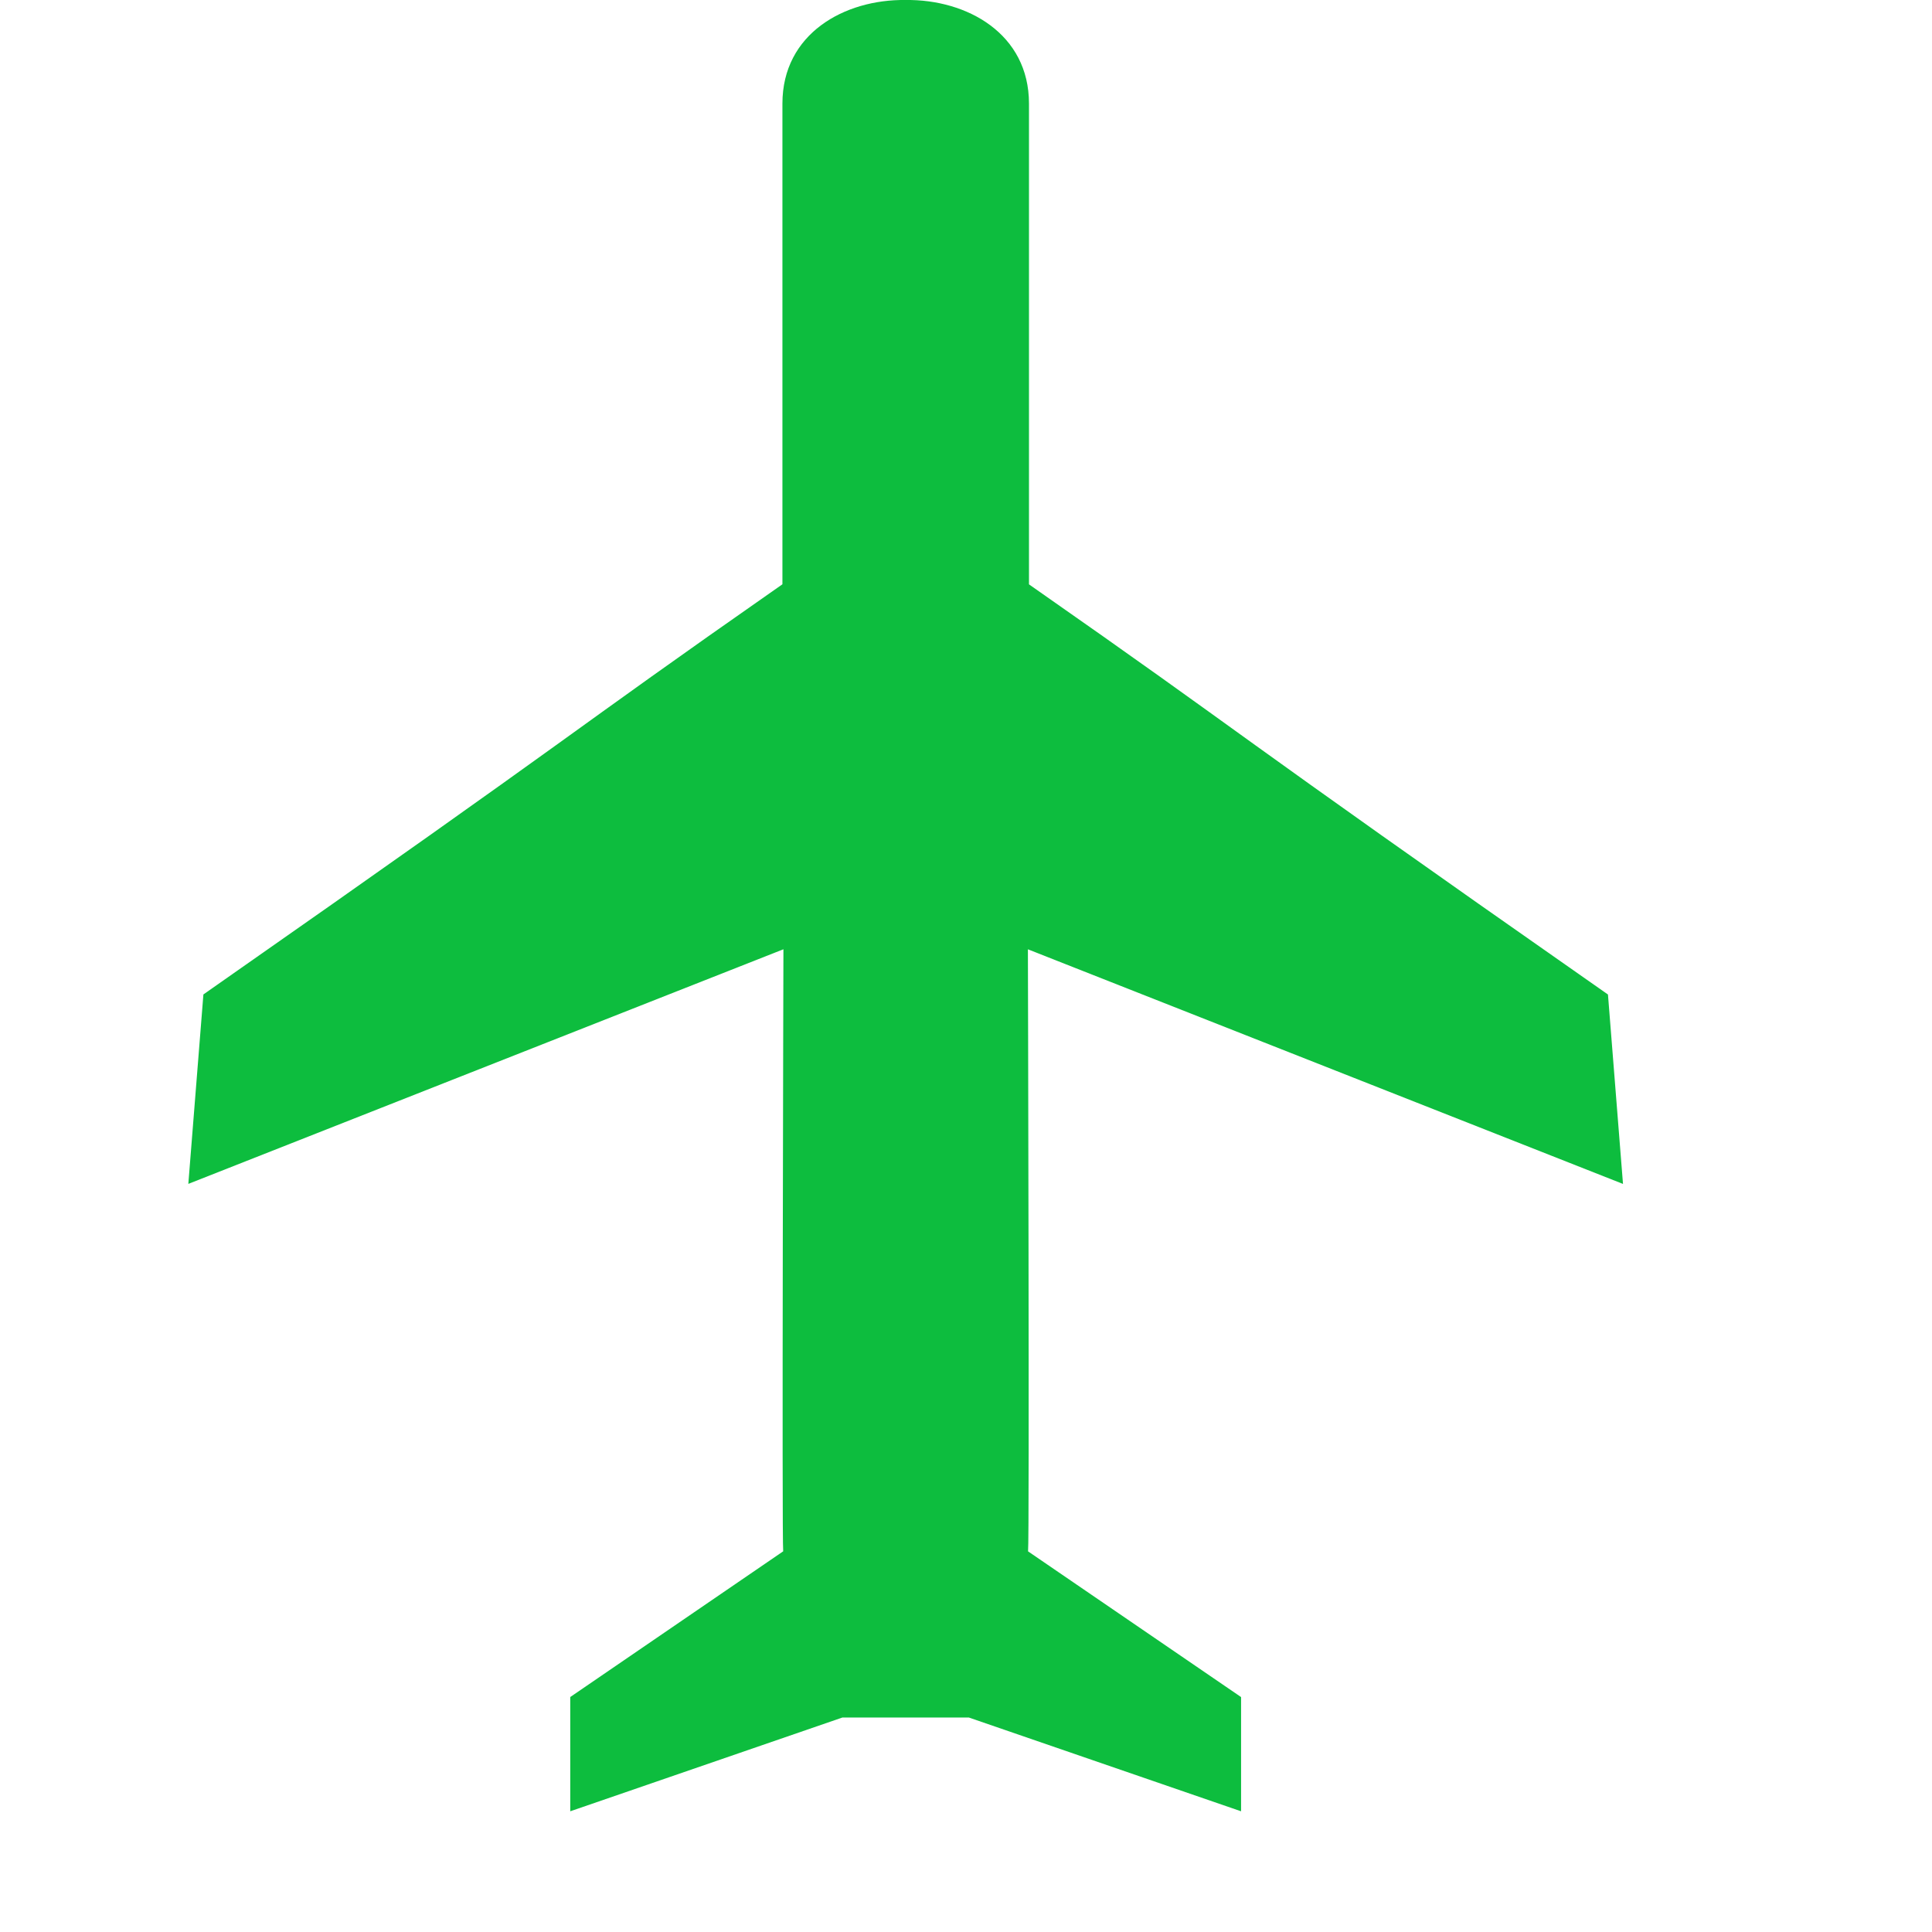
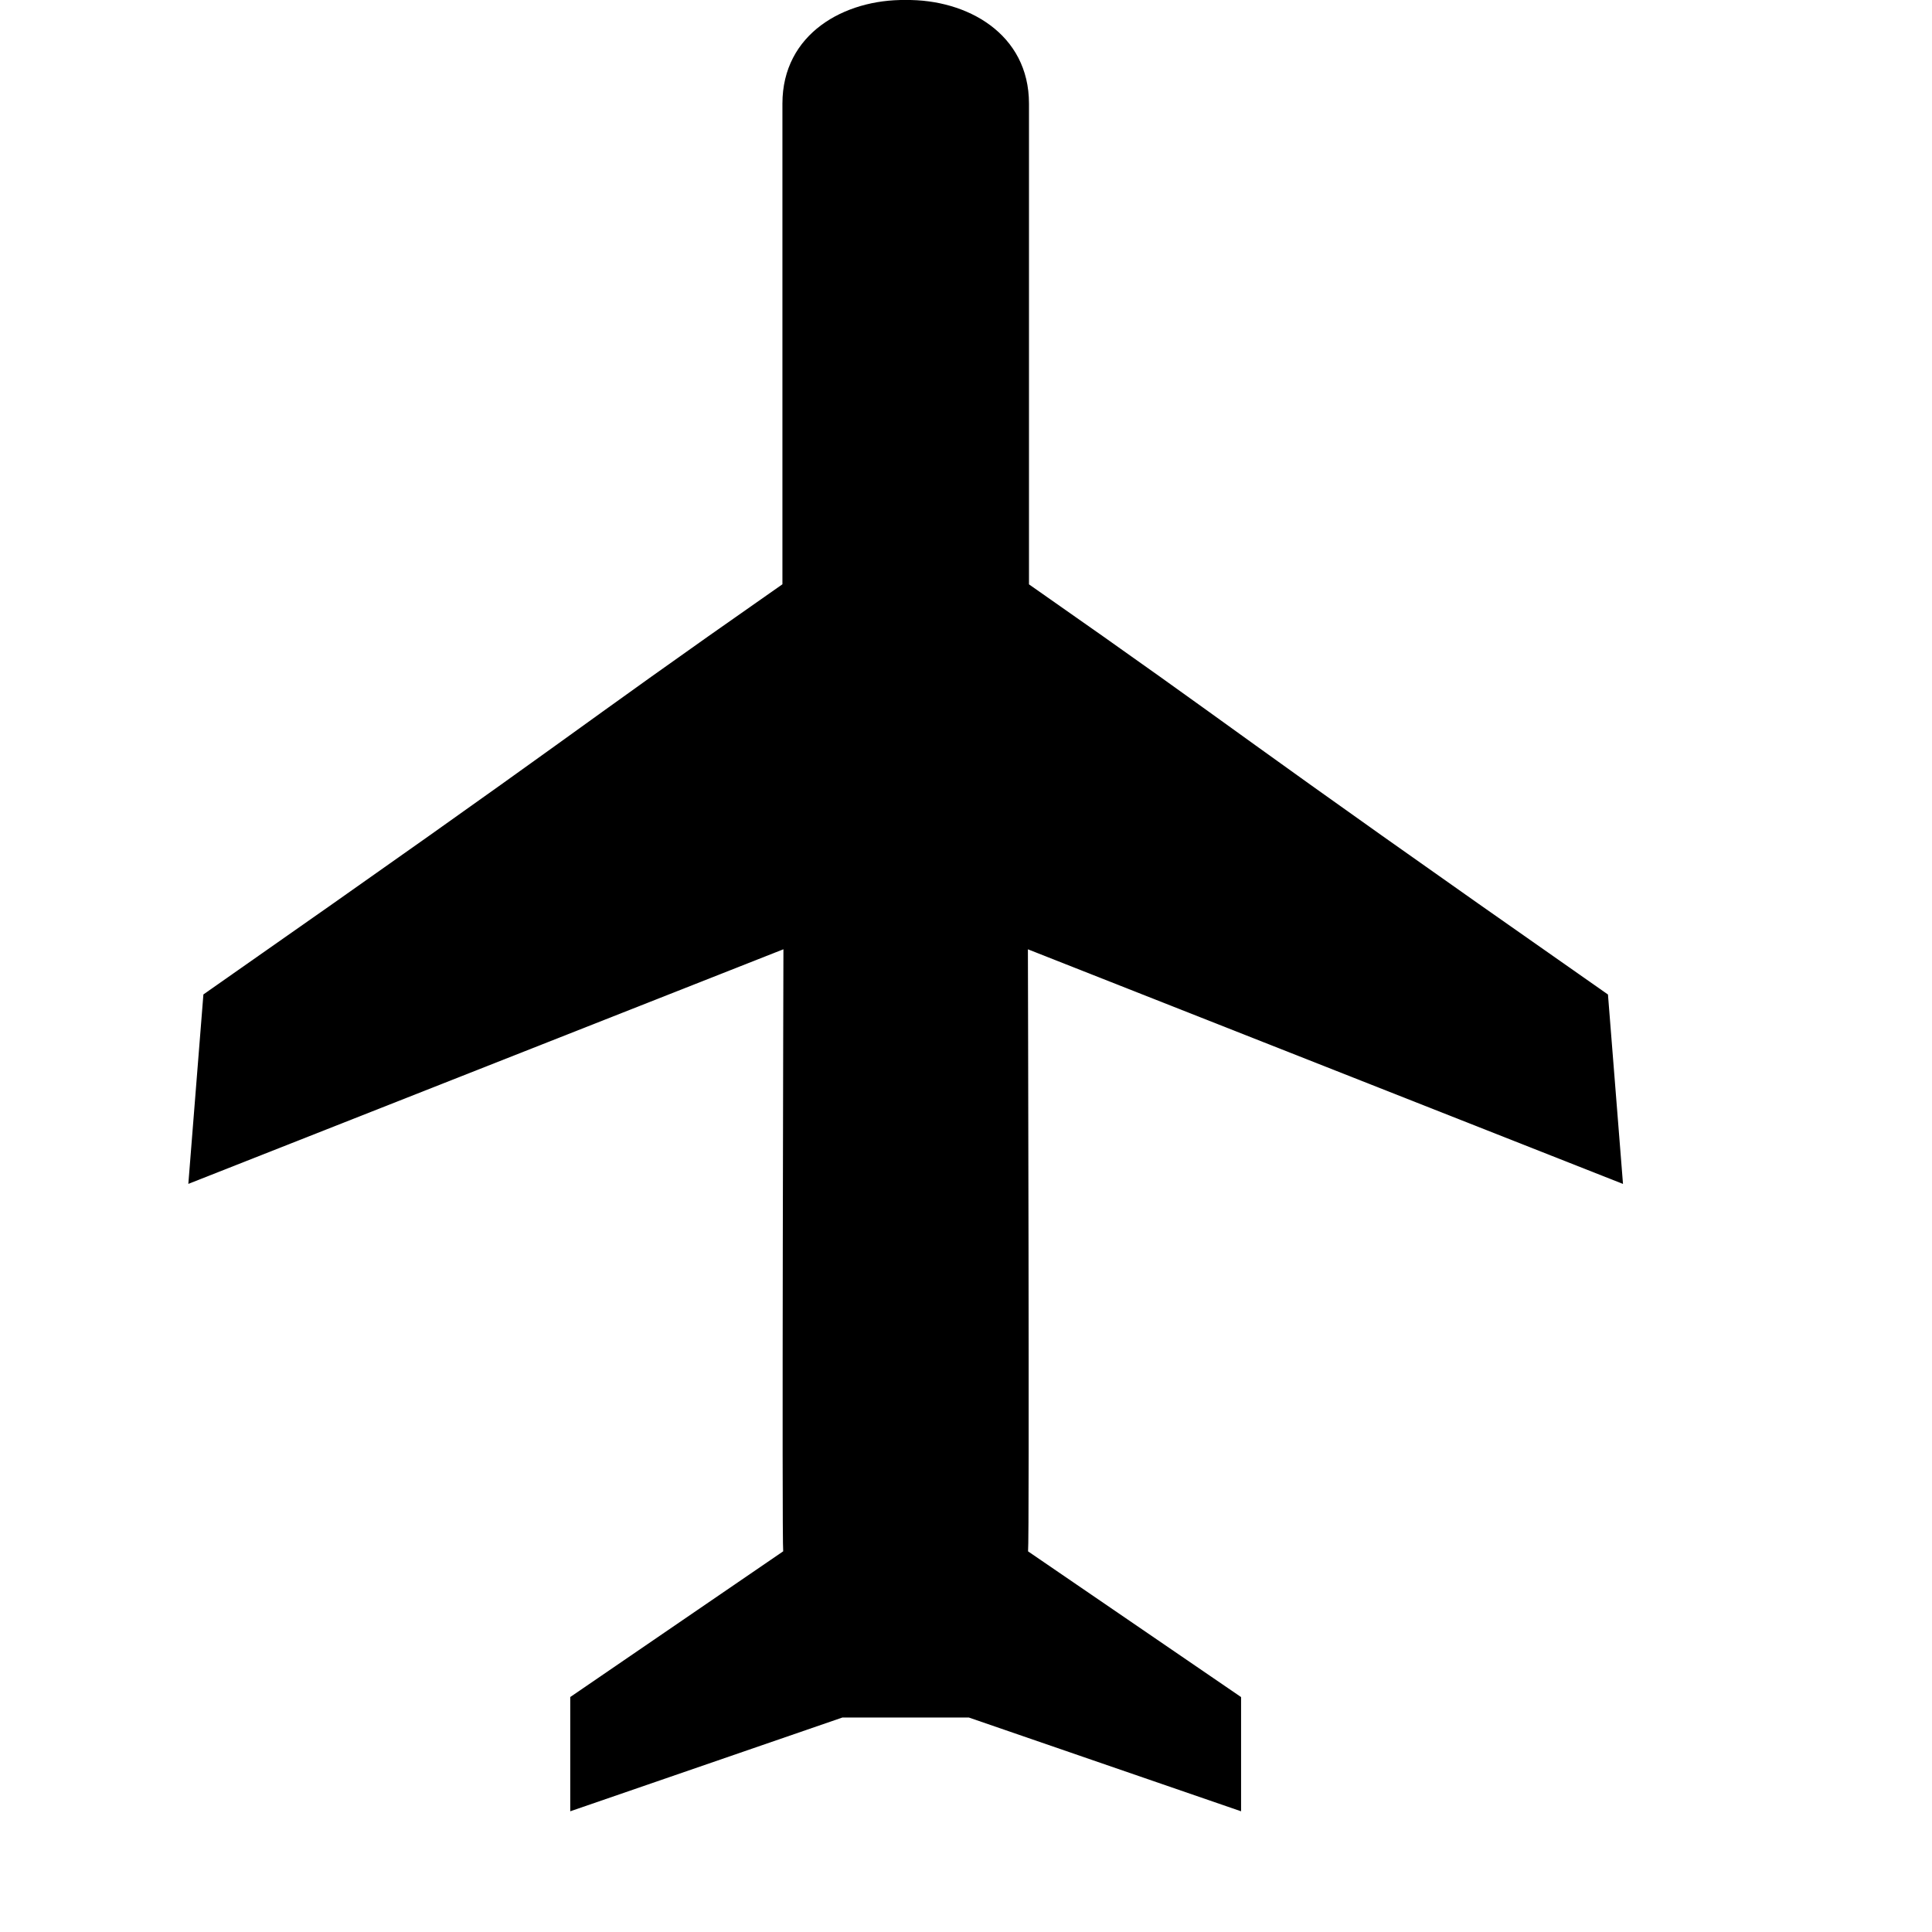
<svg xmlns="http://www.w3.org/2000/svg" width="50" height="50" fill="none">
-   <path d="M26.602,24.568l15.401,6.072l-0.389-4.902c-10.271-7.182-9.066-6.481-14.984-10.615V2.681   c0-1.809-1.604-2.701-3.191-2.681c-1.587-0.021-3.19,0.872-3.19,2.681v12.44c-5.918,4.134-4.714,3.434-14.985,10.615l-0.39,4.903   l15.401-6.072c0,0-0.042,15.343-0.006,15.581l-5.511,3.771v2.957l7.044-2.427h3.271l7.046,2.427V43.92l-5.513-3.771   C26.644,39.909,26.602,24.568,26.602,24.568z" fill="#0DBD3E" />
+   <path d="M26.602,24.568l15.401,6.072l-0.389-4.902c-10.271-7.182-9.066-6.481-14.984-10.615V2.681   c0-1.809-1.604-2.701-3.191-2.681c-1.587-0.021-3.19,0.872-3.19,2.681v12.44c-5.918,4.134-4.714,3.434-14.985,10.615l-0.39,4.903   l15.401-6.072c0,0-0.042,15.343-0.006,15.581l-5.511,3.771v2.957l7.044-2.427h3.271l7.046,2.427V43.92l-5.513-3.771   C26.644,39.909,26.602,24.568,26.602,24.568z" fill="#000000" />
</svg>
